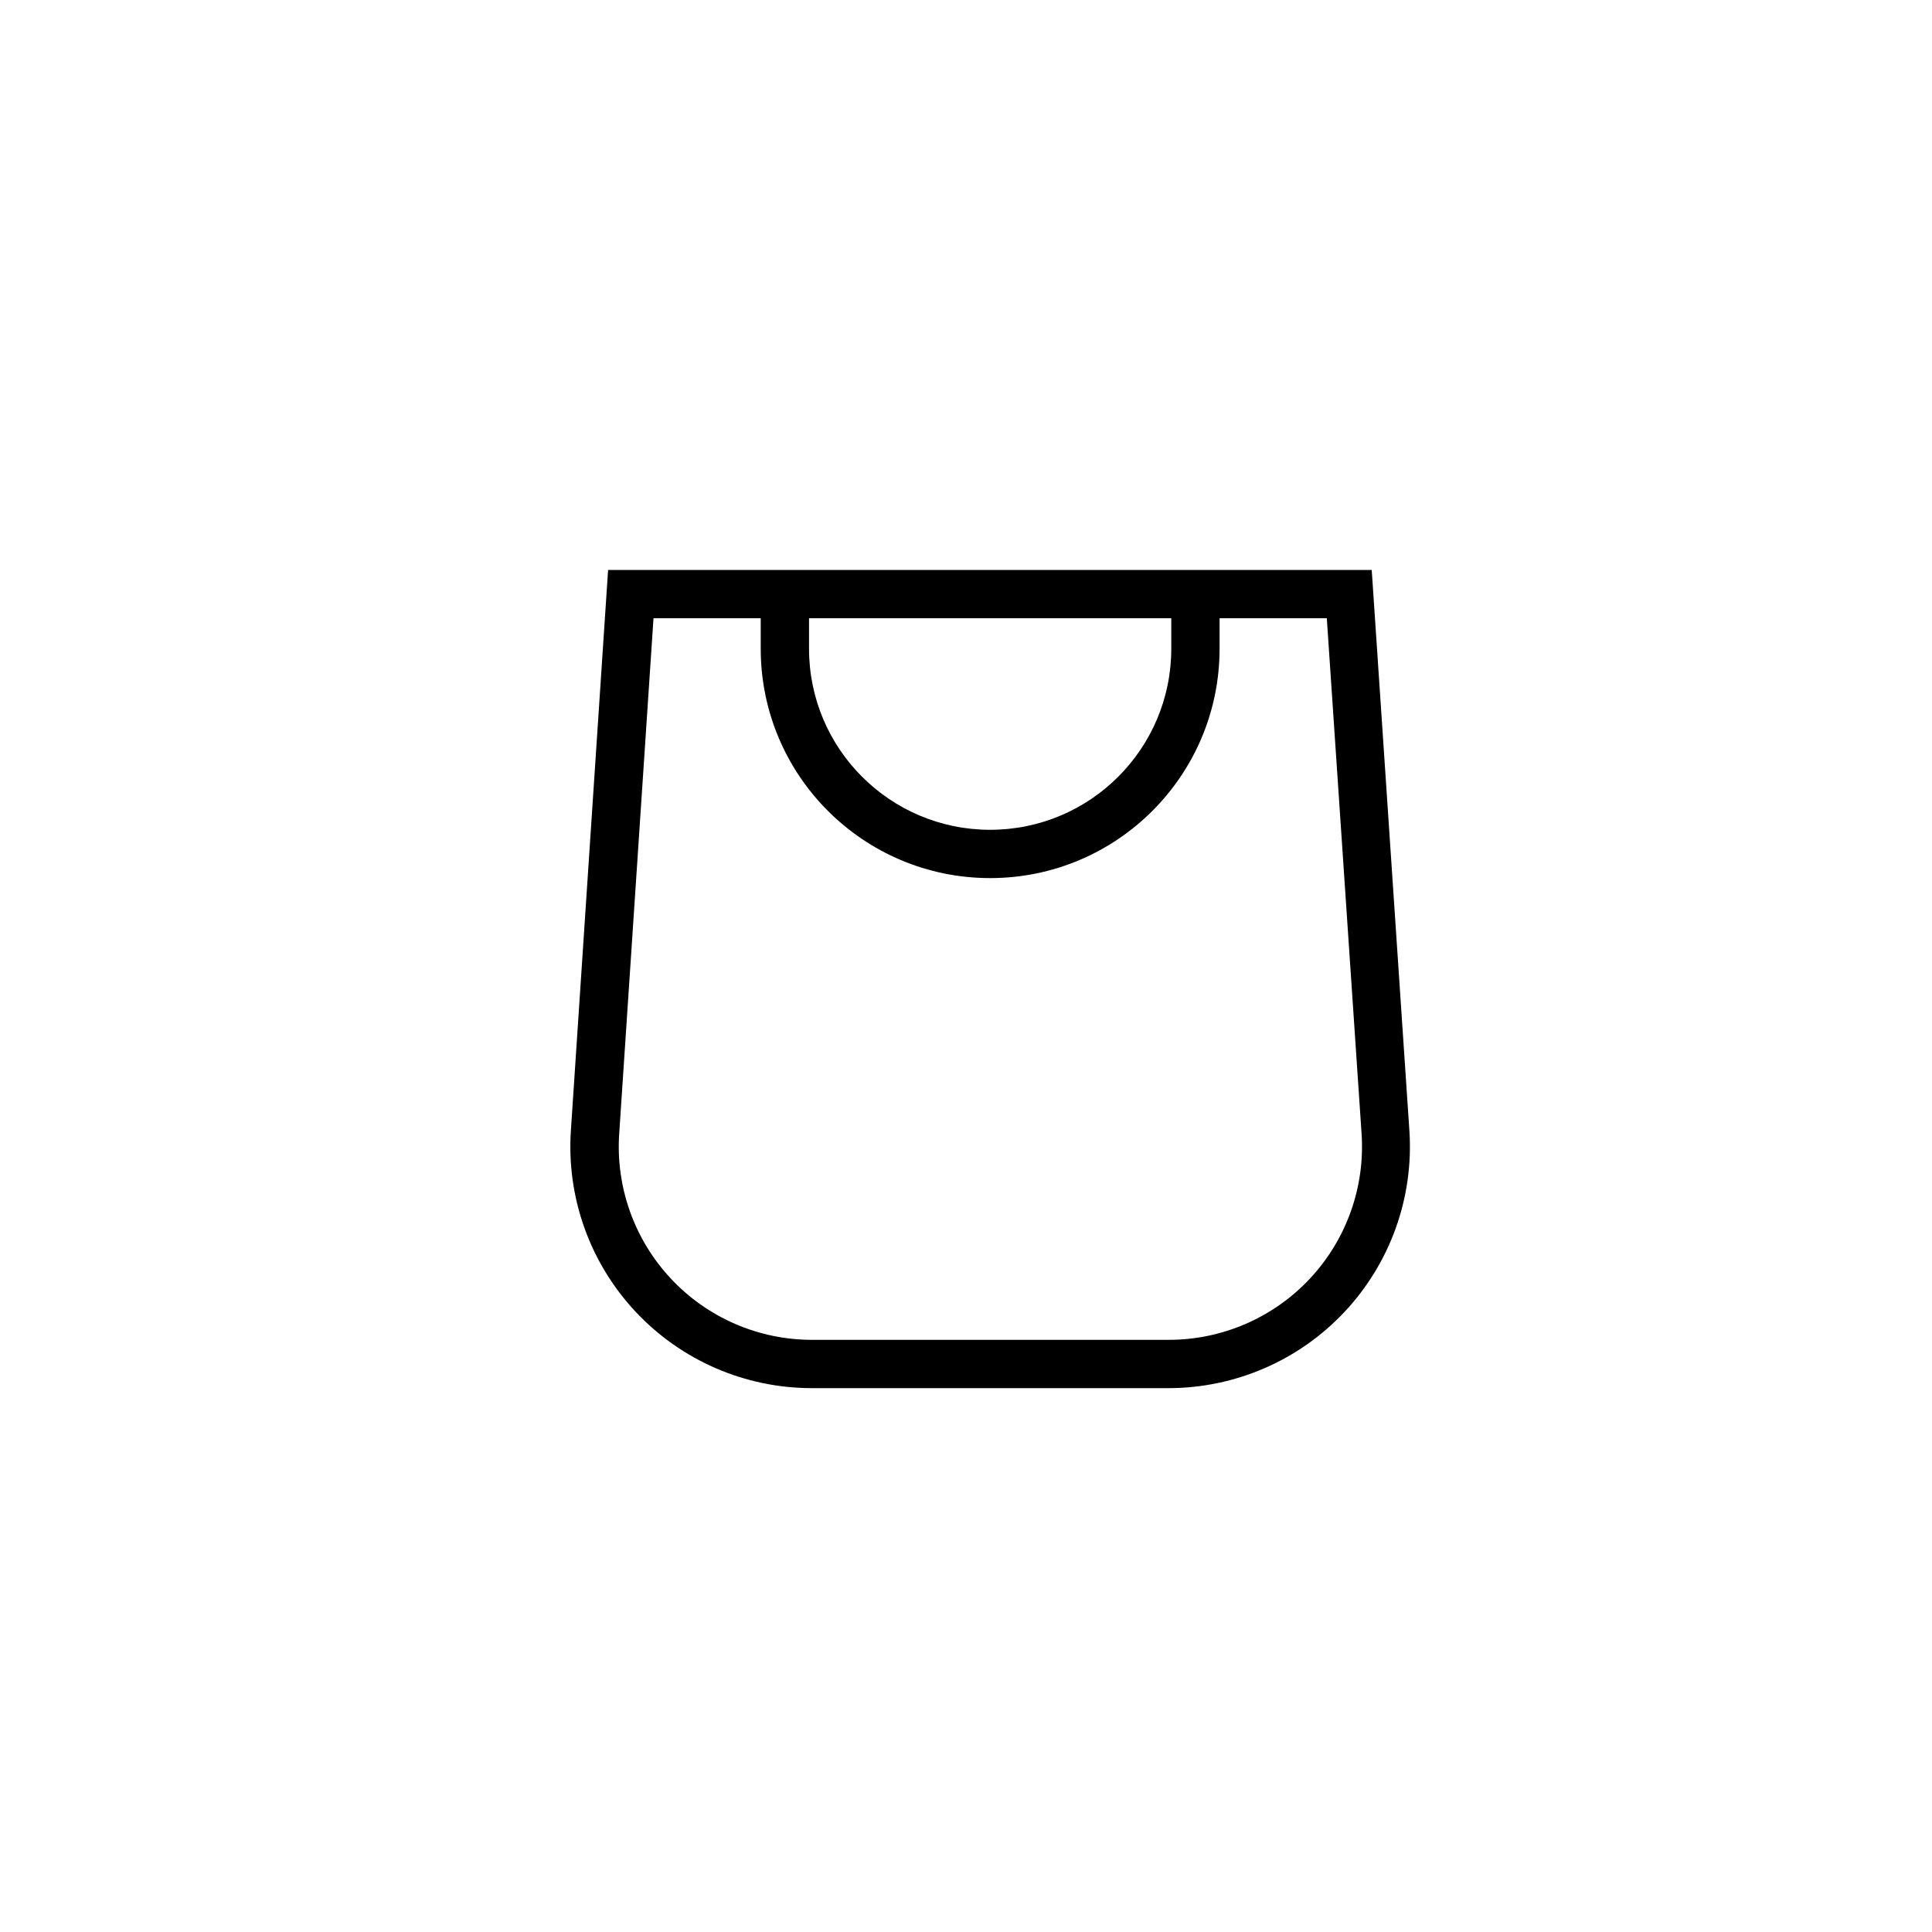
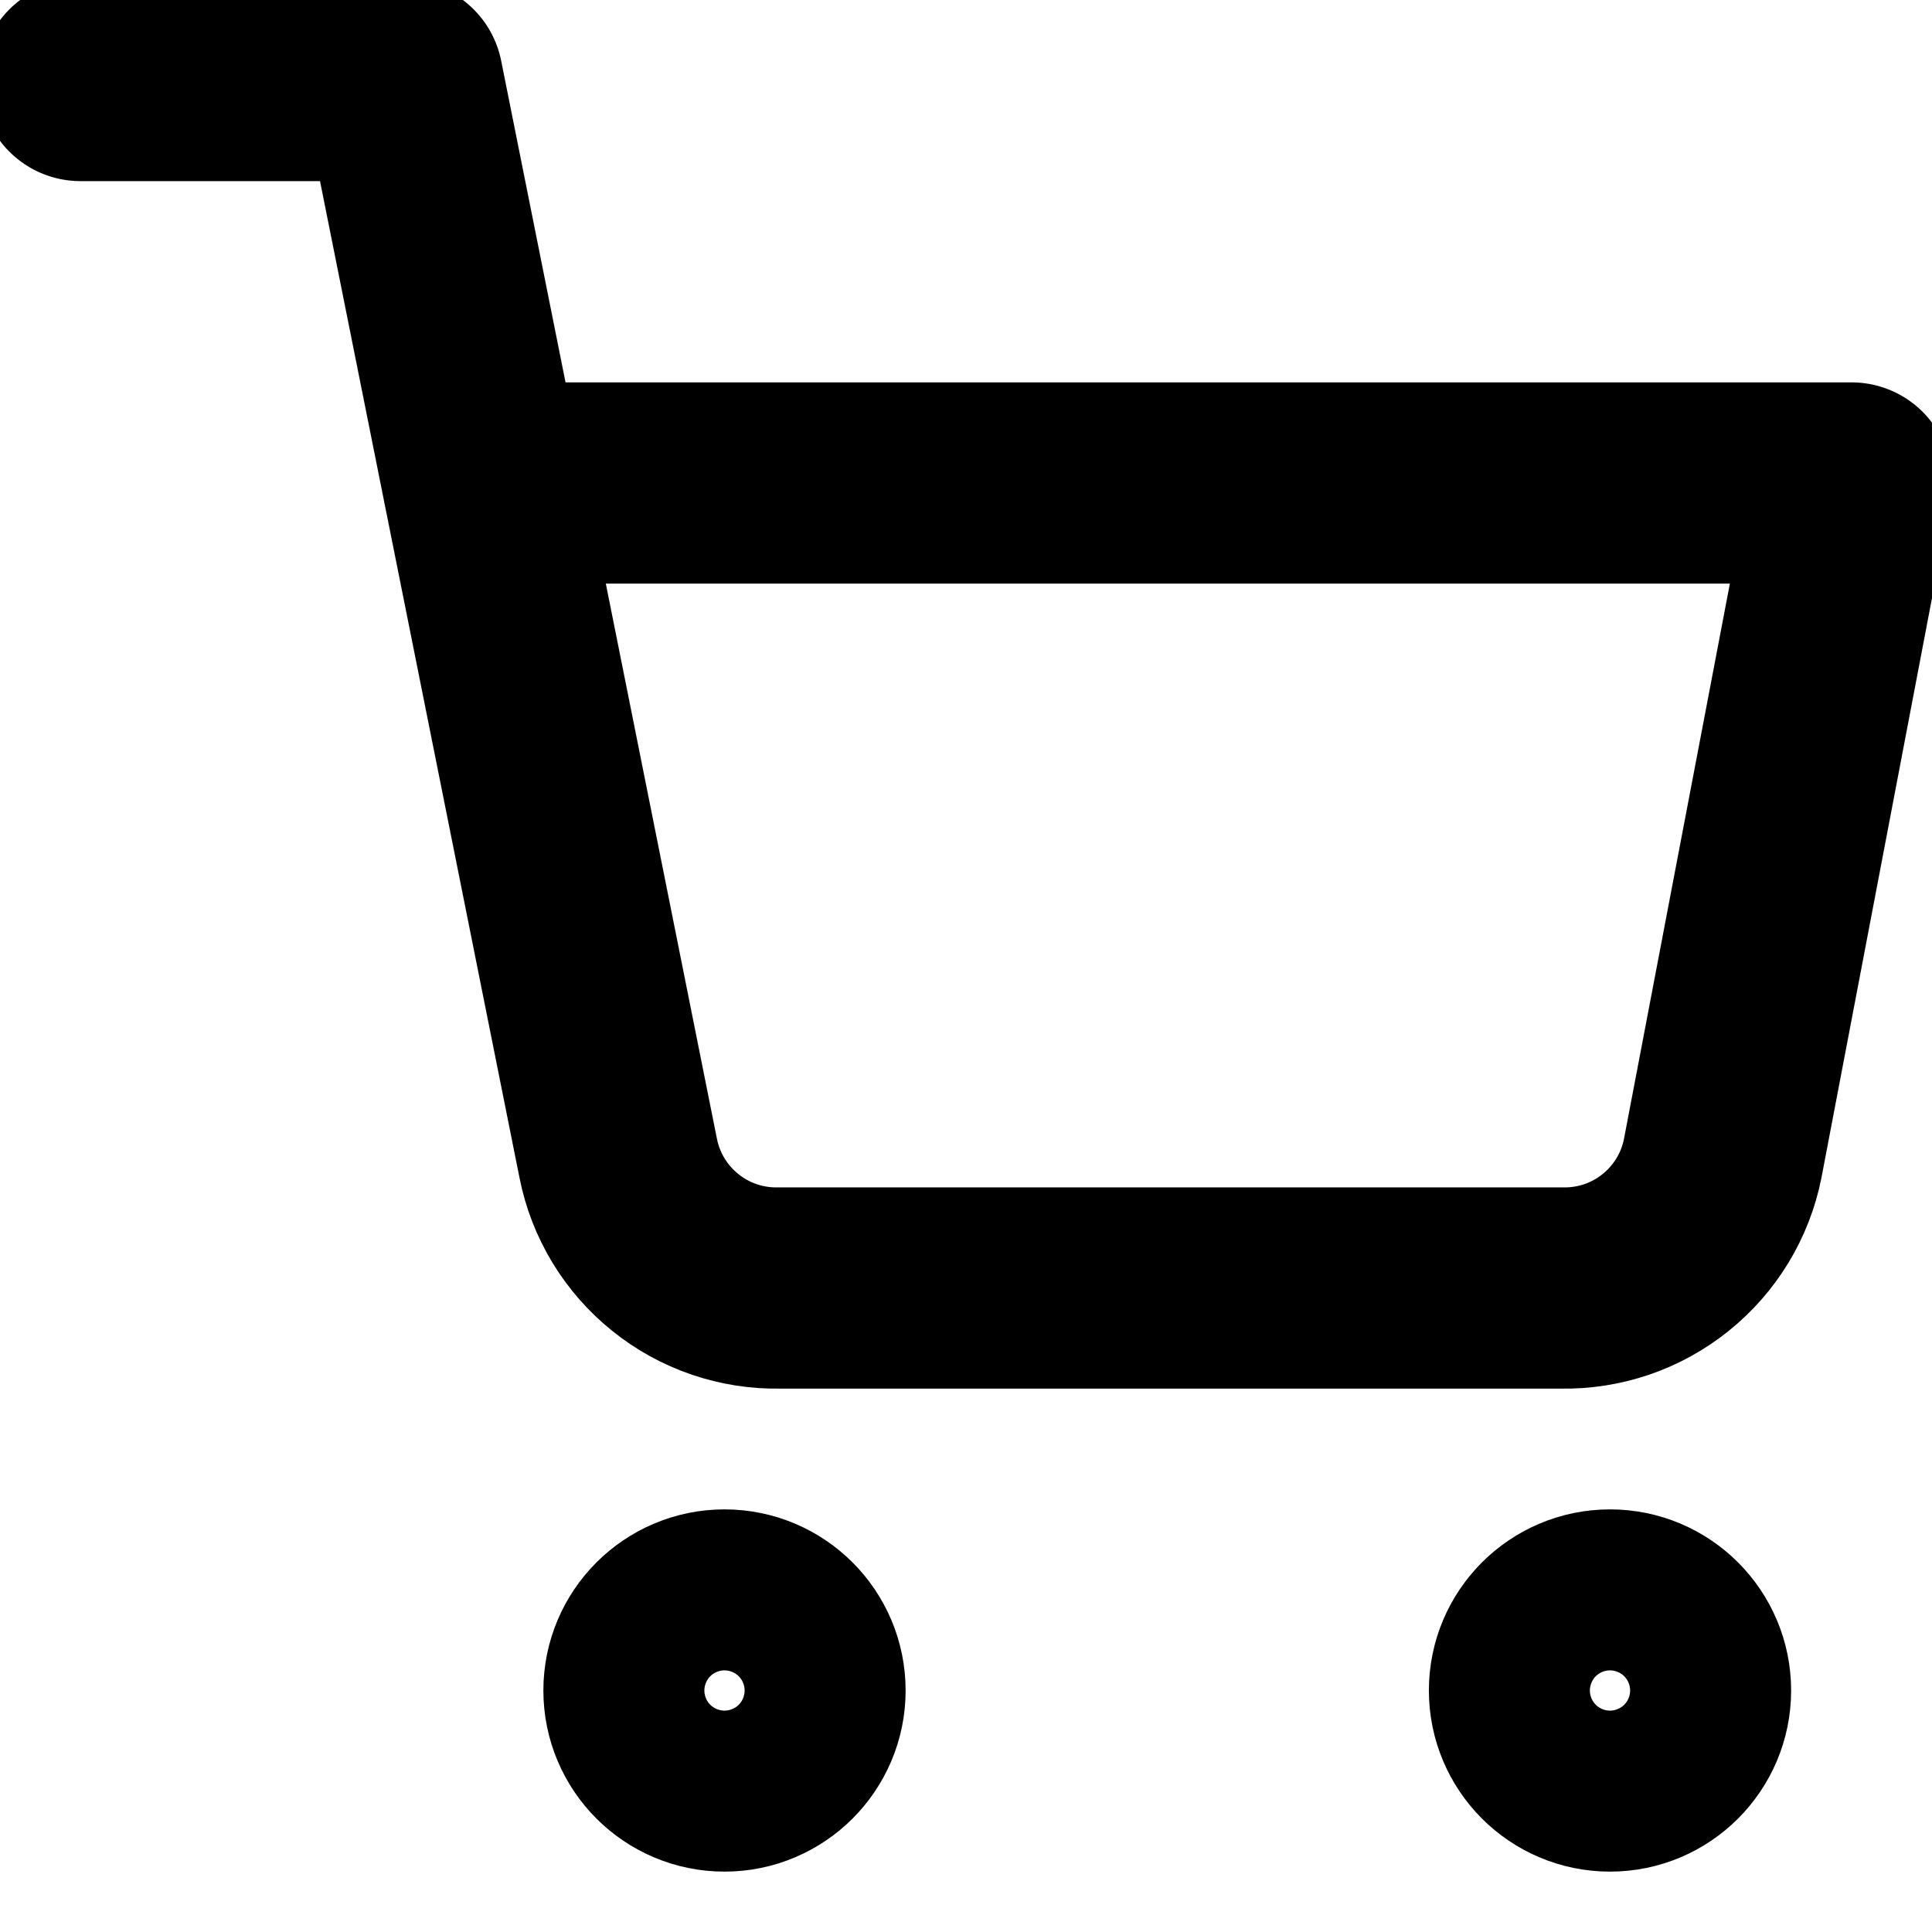
- <svg xmlns="http://www.w3.org/2000/svg" fill="none" class="icon icon-cart-empty" viewBox="0 0 40 40">
-   <path fill="currentColor" fill-rule="evenodd" d="M15.75 11.8h-3.16l-.77 11.6a5 5 0 0 0 4.99 5.34h7.38a5 5 0 0 0 4.99-5.33L28.4 11.8zm0 1h-2.22l-.71 10.67a4 4 0 0 0 3.99 4.27h7.38a4 4 0 0 0 4-4.27l-.72-10.67h-2.22v.63a4.75 4.75 0 1 1-9.5 0zm8.5 0h-7.5v.63a3.75 3.75 0 1 0 7.5 0z" />
+ <svg xmlns="http://www.w3.org/2000/svg" fill="none" class="icon icon-cart-empty" viewBox="0 0 24 24" aria-hidden="true" focusable="false">
+   <path fill="none" d="M1 1H5L7.68 14.39C7.771 14.85 8.022 15.264 8.388 15.558C8.753 15.853 9.211 16.009 9.68 16H19.4C19.869 16.009 20.327 15.853 20.692 15.558C21.058 15.264 21.309 14.85 21.4 14.39L23 6H6M10 21C10 21.552 9.552 22 9 22C8.448 22 8 21.552 8 21C8 20.448 8.448 20 9 20C9.552 20 10 20.448 10 21ZM21 21C21 21.552 20.552 22 20 22C19.448 22 19 21.552 19 21C19 20.448 19.448 20 20 20C20.552 20 21 20.448 21 21Z" stroke="currentColor" stroke-width="2.5" stroke-linecap="round" stroke-linejoin="round" />
</svg>
